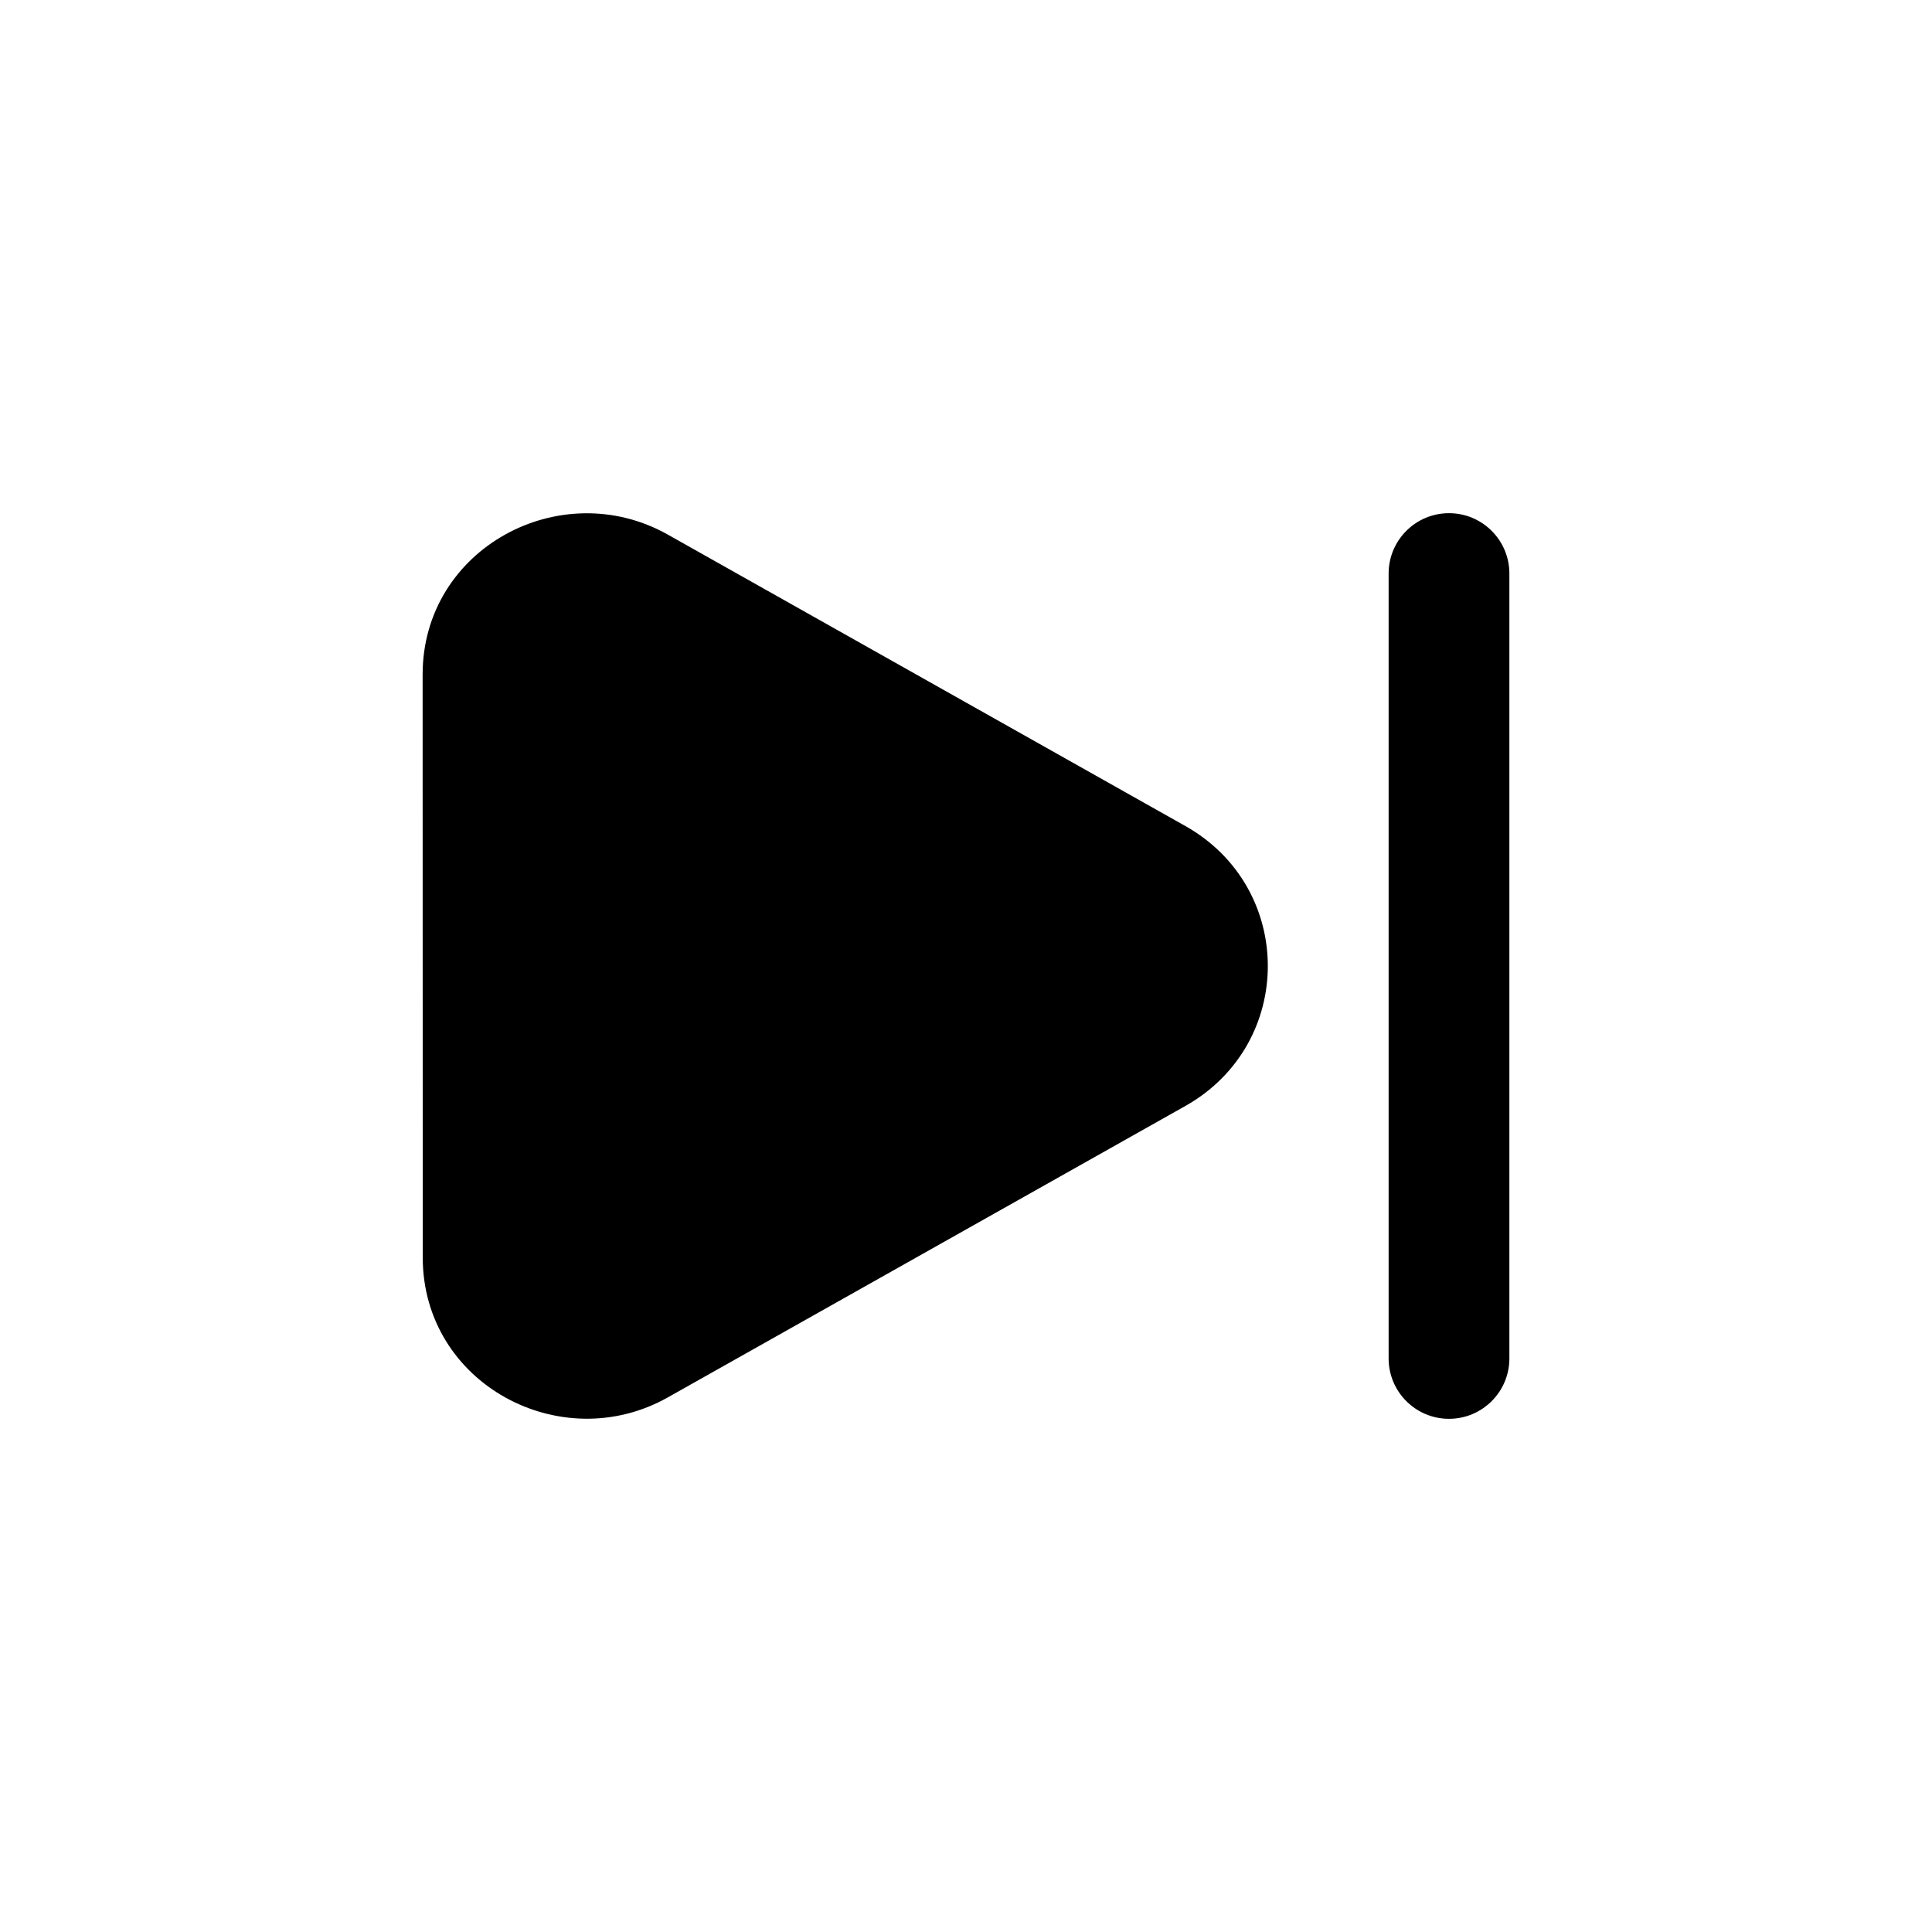
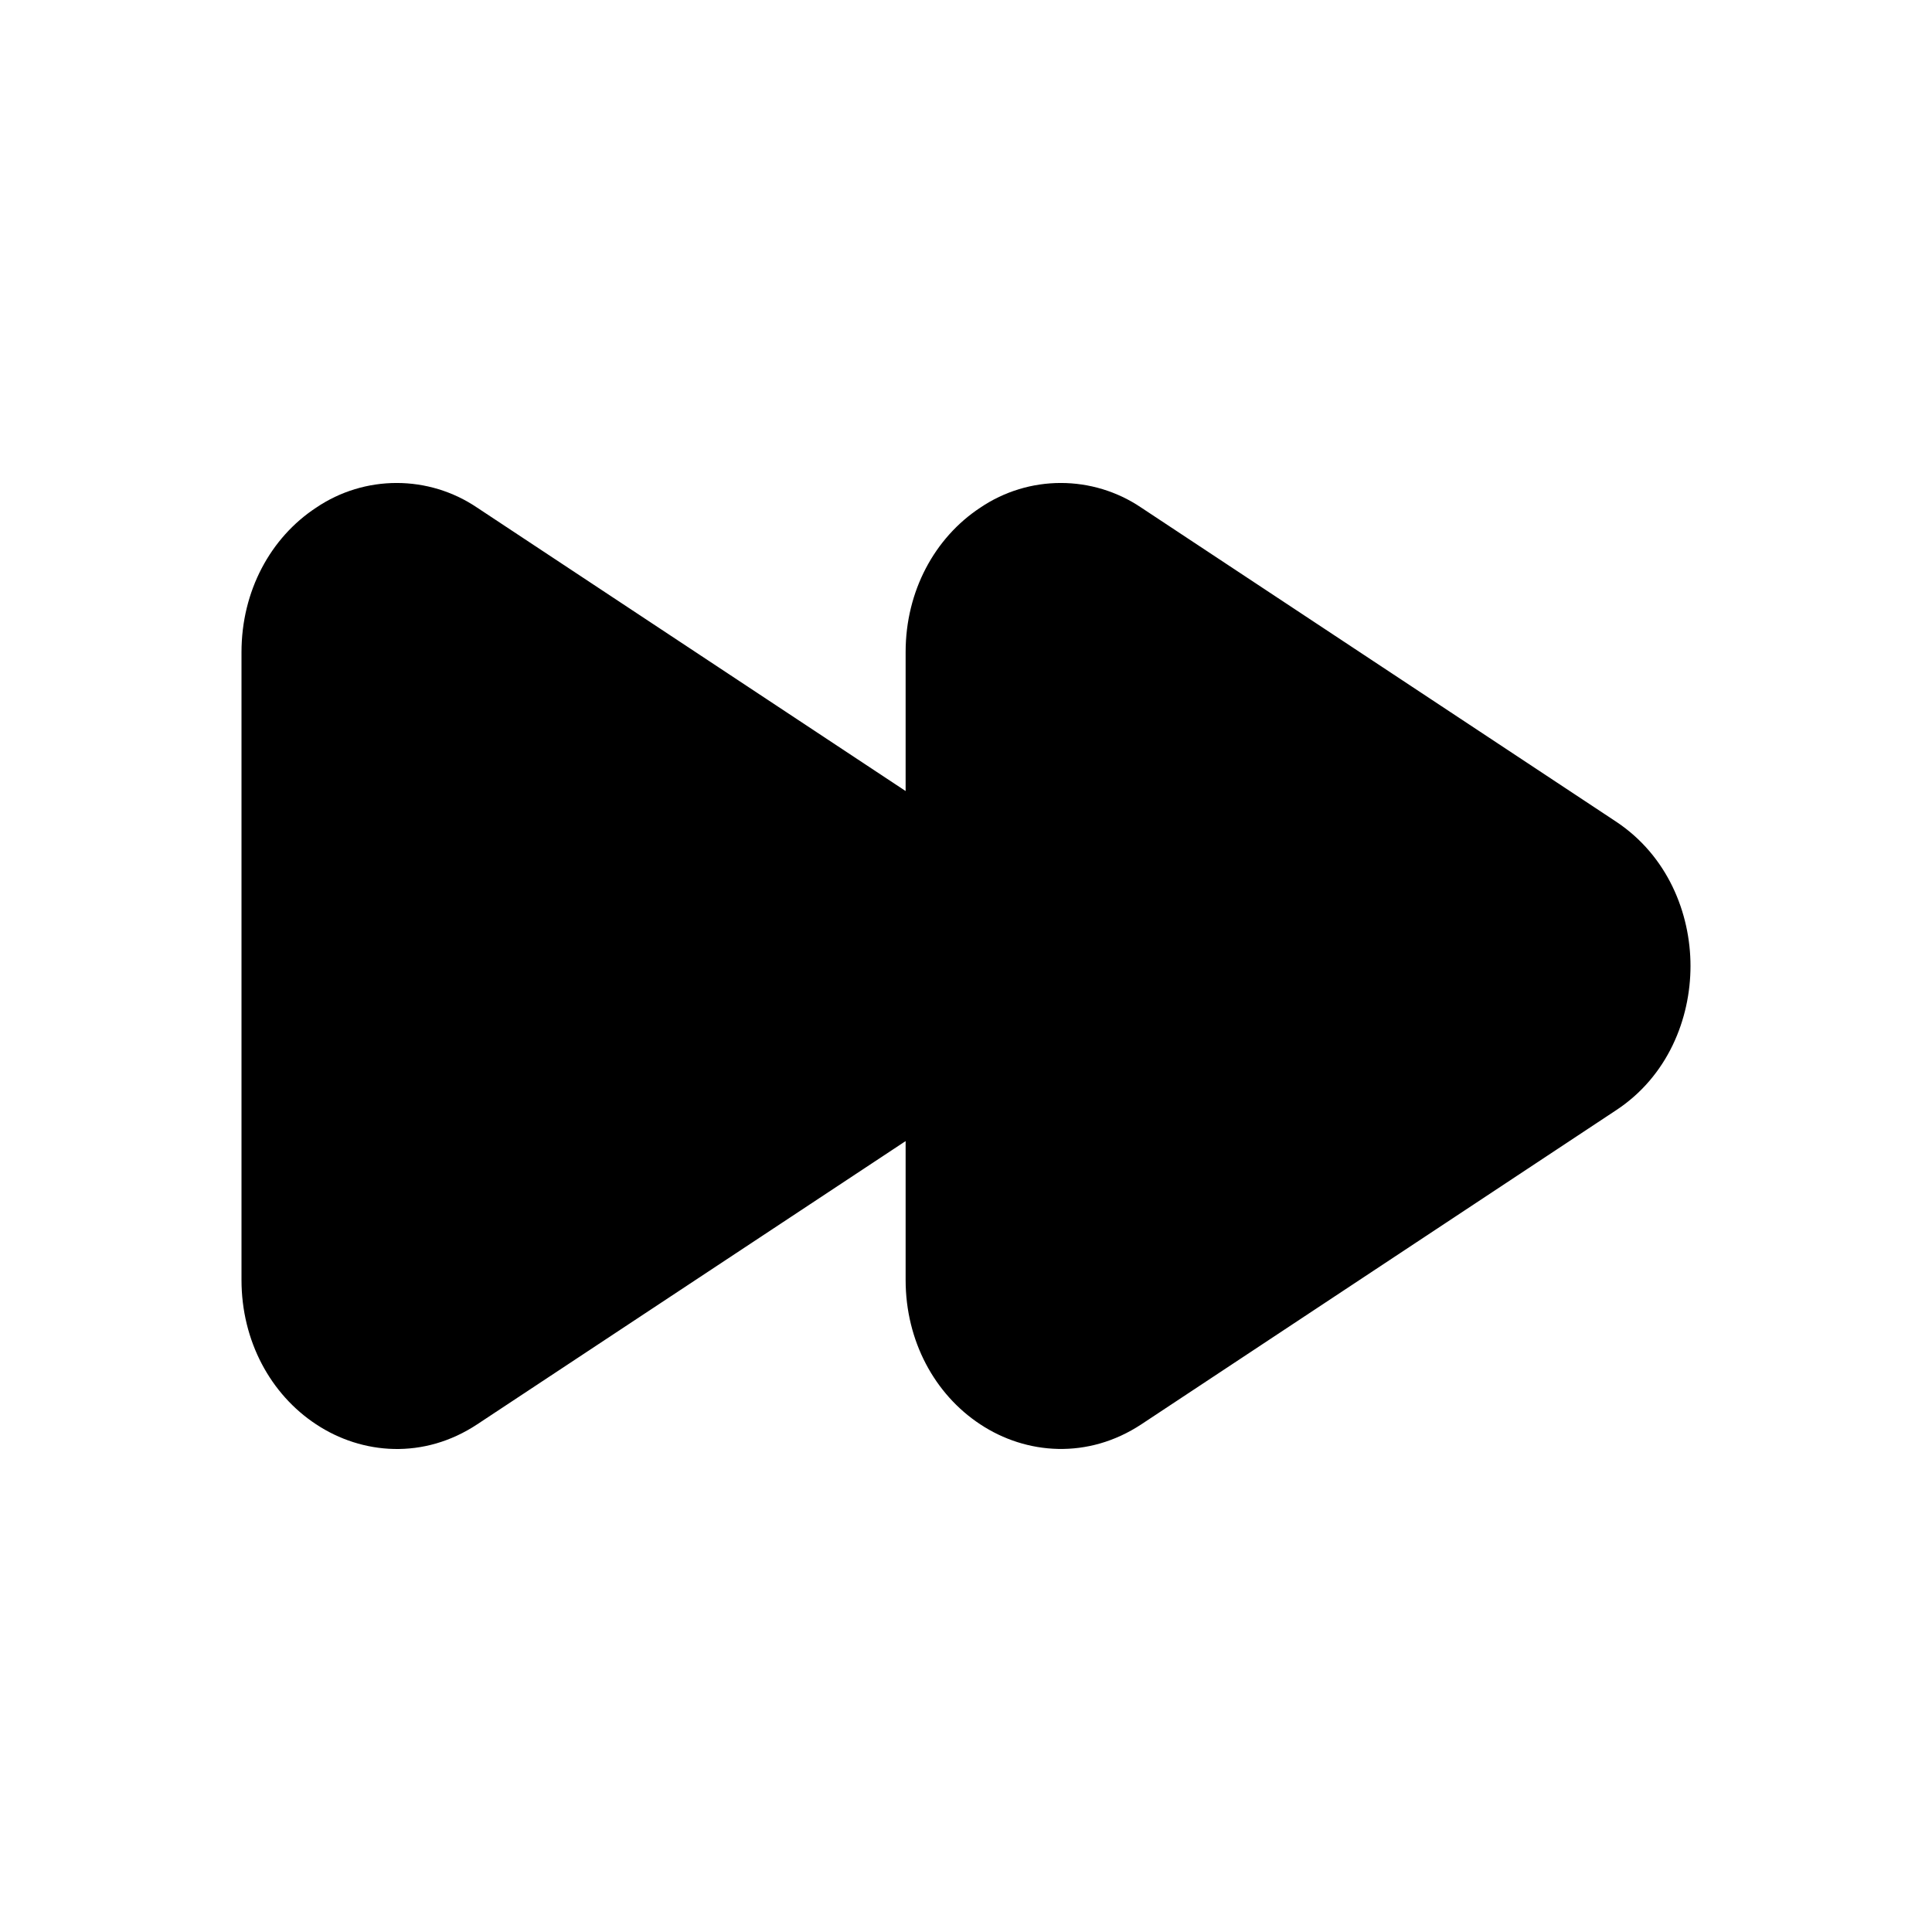
<svg xmlns="http://www.w3.org/2000/svg" width="16" height="16" fill="none" class="persona-icon" viewBox="0 0 16 16">
-   <path fill="currentColor" d="M12.5 4.75a.5.5 0 0 0-1 0v6.5a.5.5 0 0 0 1 0zM3.5 5.586c0-1.046 1.144-1.657 2.03-1.159l4.287 2.414c.91.513.91 1.805 0 2.318L5.53 11.573c-.885.498-2.029-.113-2.029-1.159z" />
+   <path fill="currentColor" d="M9.453 4.205a1.19 1.19 0 0 0-1.336 0c-.376.248-.617.69-.617 1.195v1.151L3.953 4.205a1.19 1.19 0 0 0-1.336 0C2.24 4.453 2 4.895 2 5.401V10.6c0 .506.241.947.617 1.195.382.253.894.293 1.336 0L7.5 9.45v1.15c0 .506.241.947.617 1.195.382.253.894.292 1.336 0l3.93-2.6C13.811 8.914 14 8.438 14 8s-.19-.913-.617-1.196z" />
</svg>
